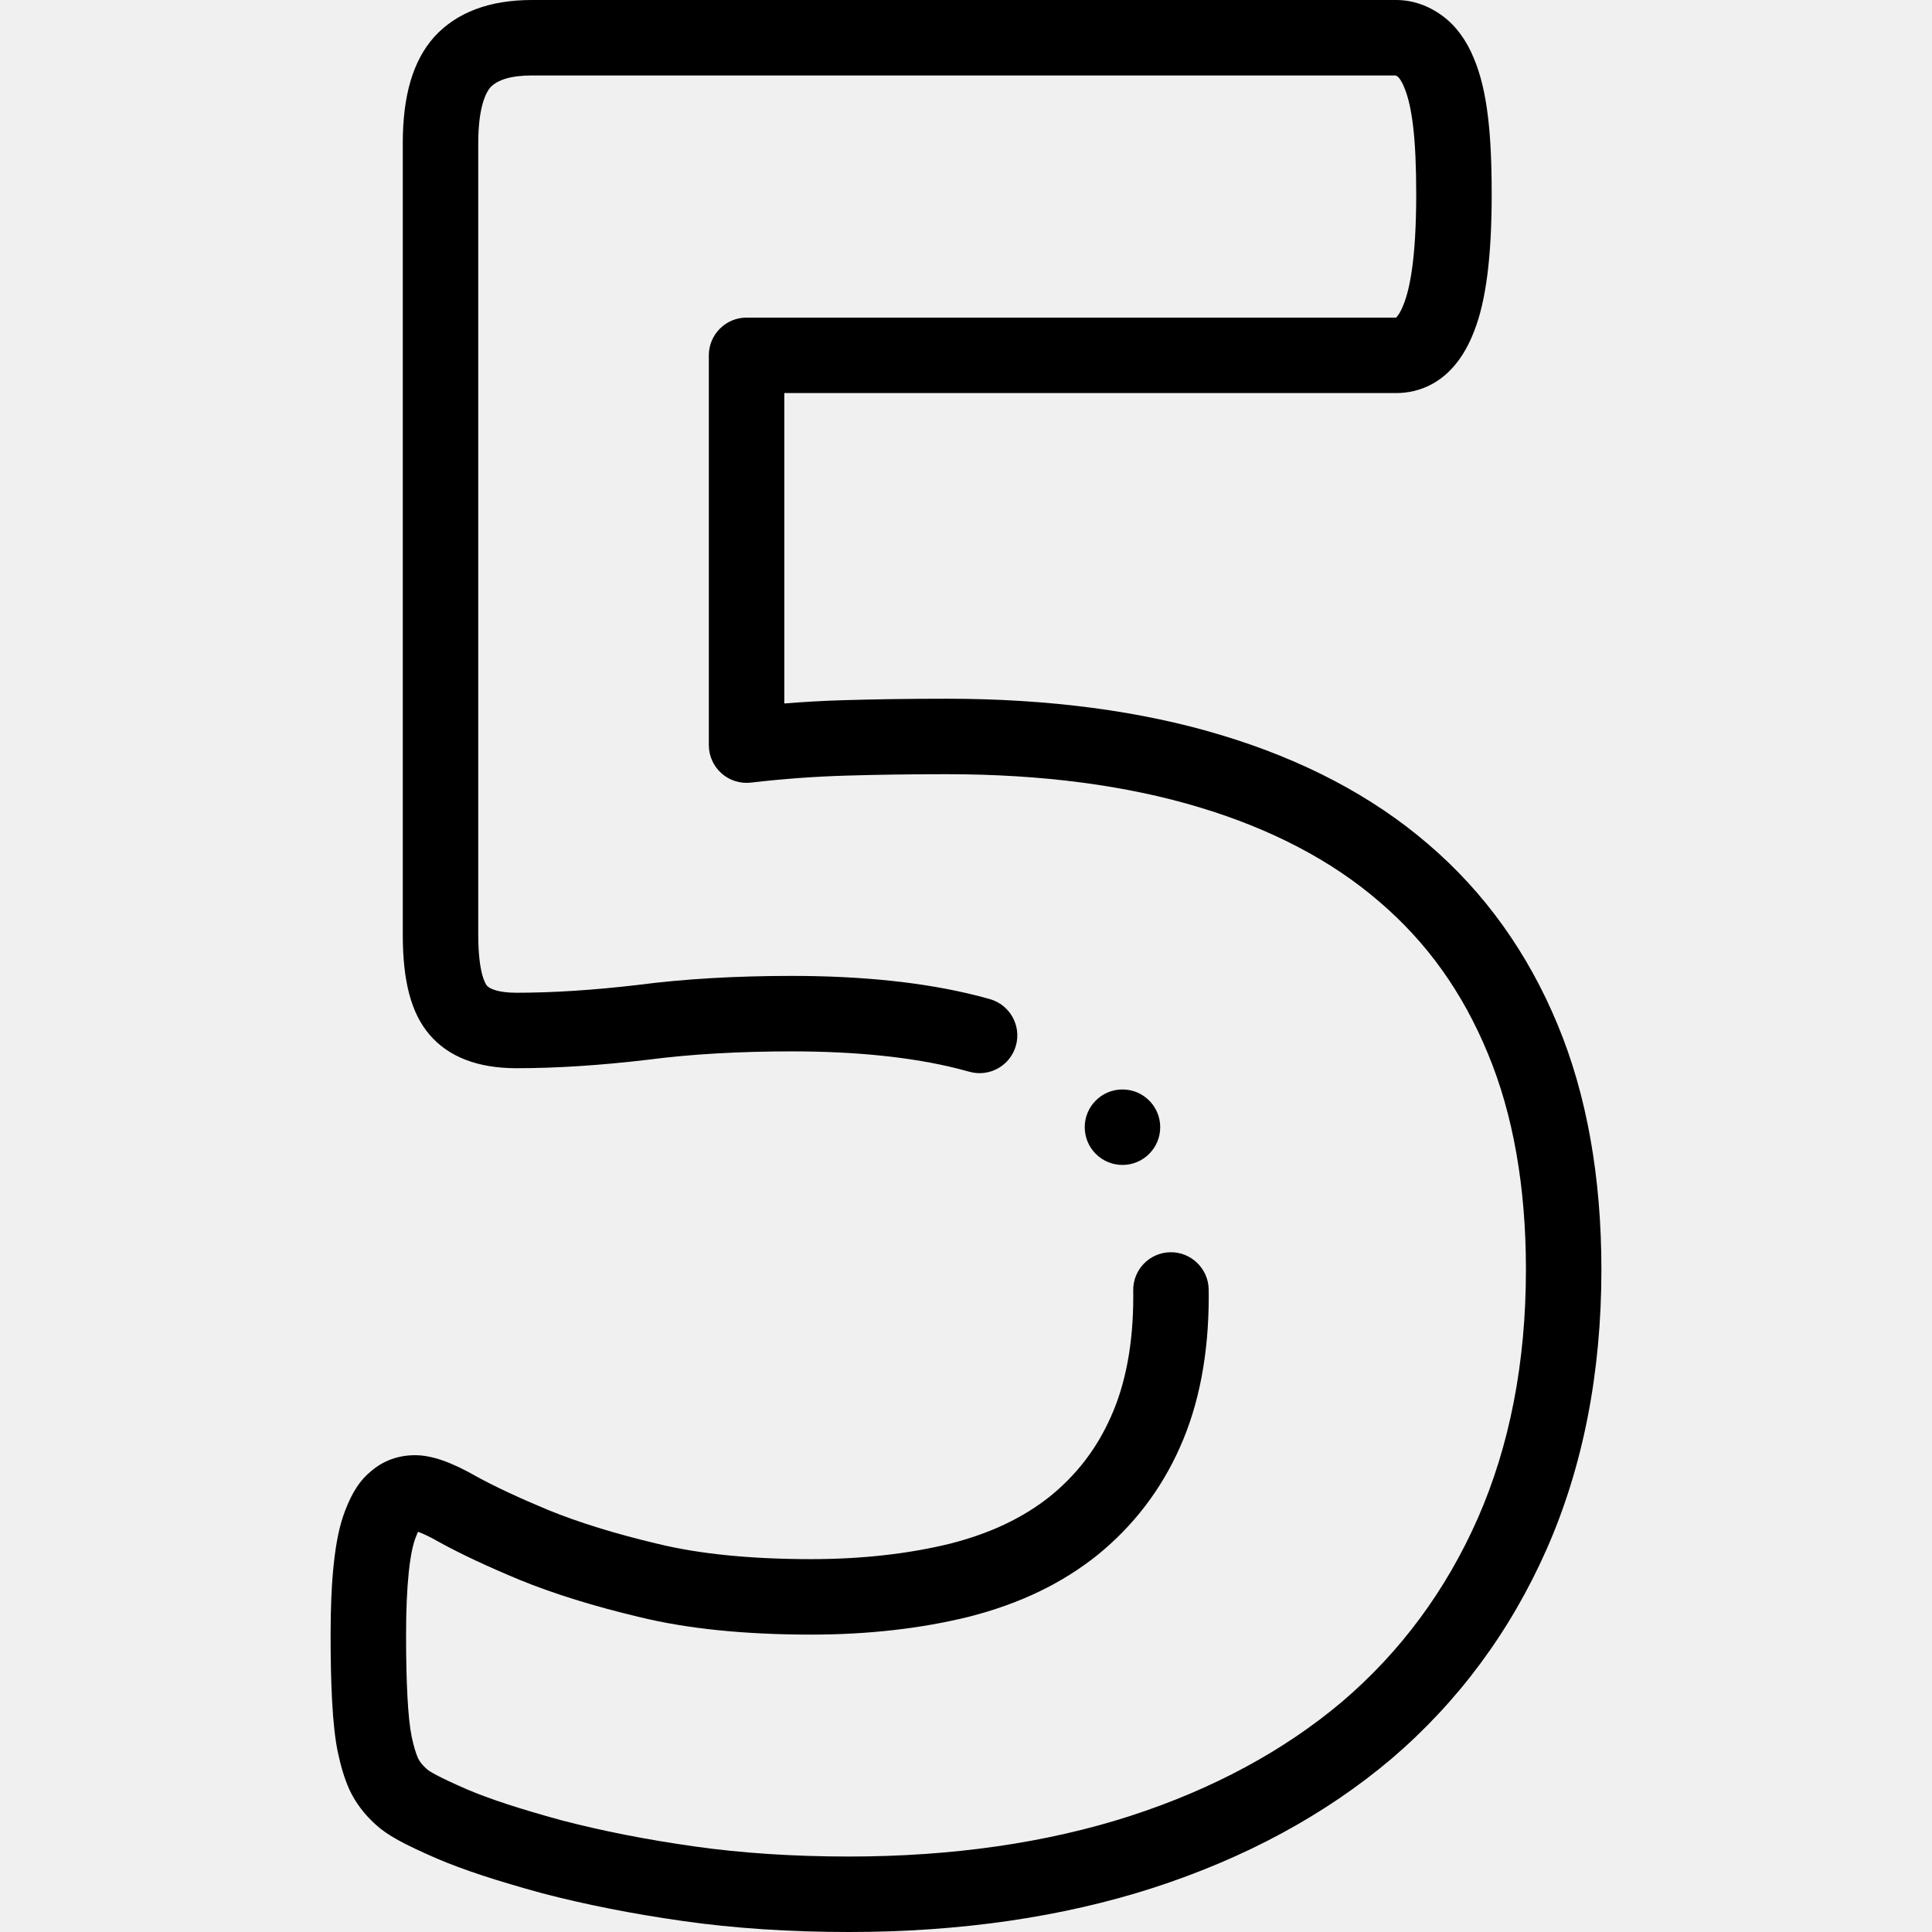
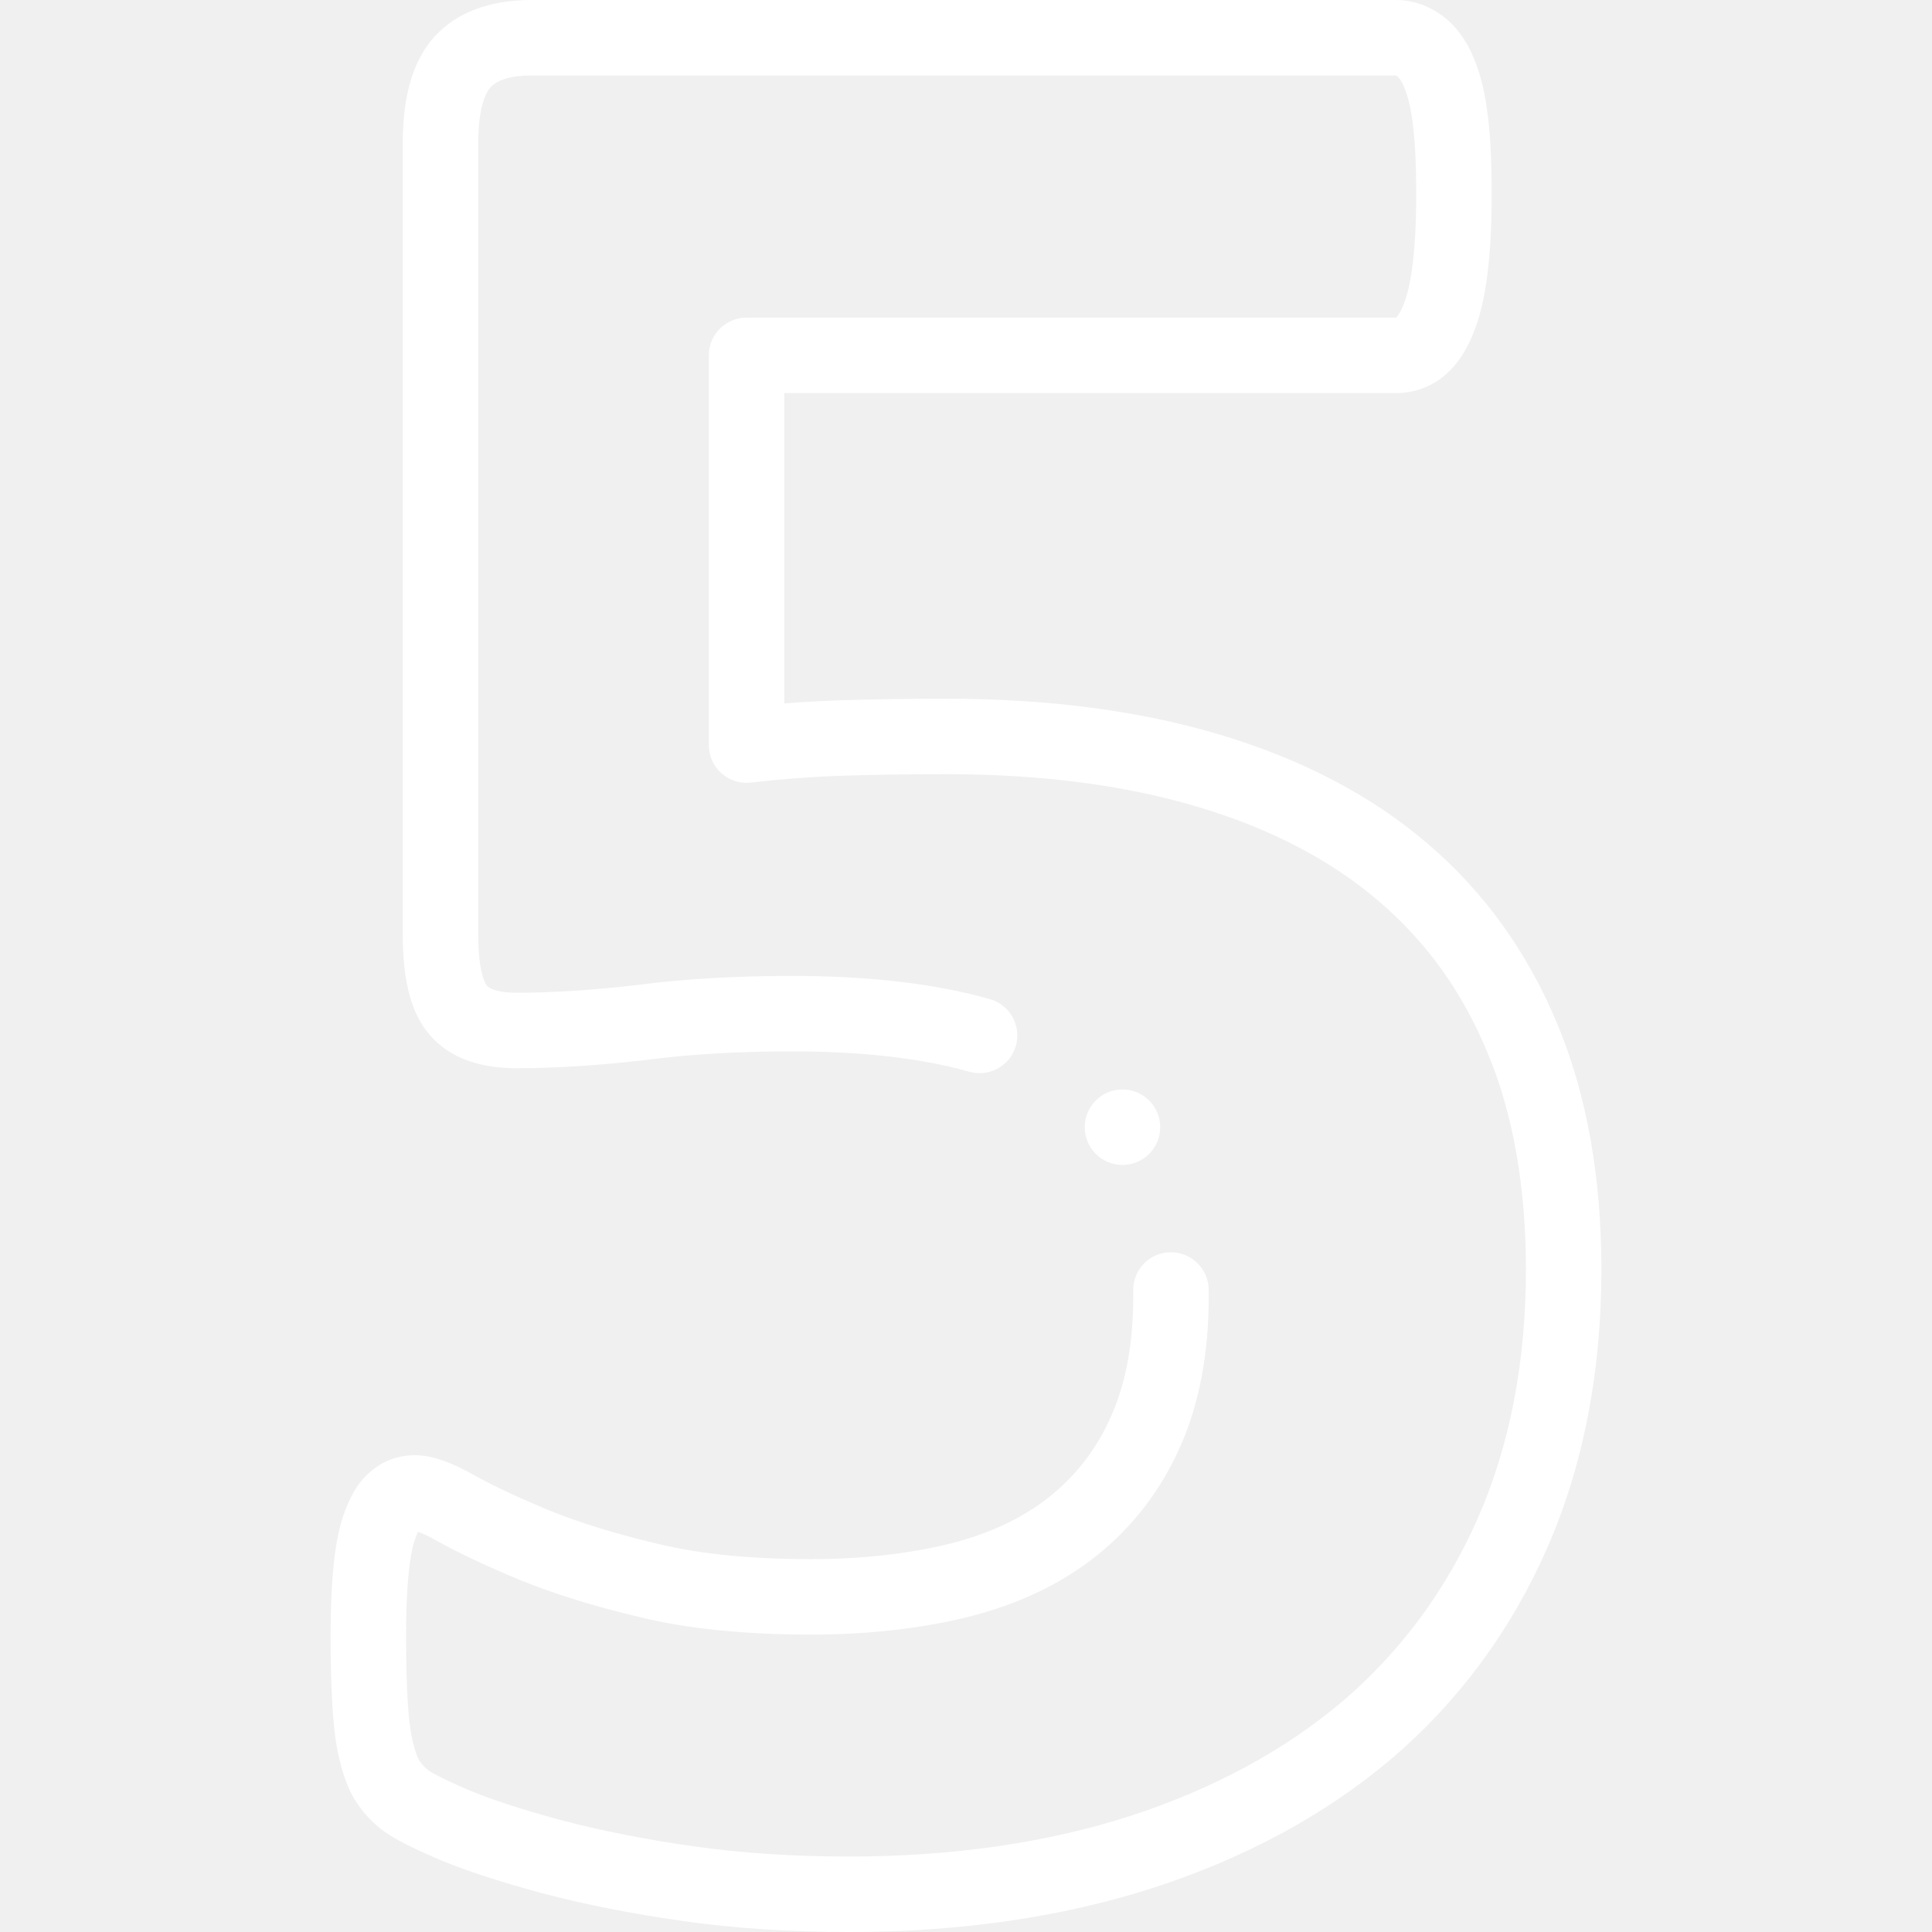
- <svg xmlns="http://www.w3.org/2000/svg" id="Layer_1" enable-background="new 0 0 512 512" height="512" viewBox="0 0 512 512" width="512">
+ <svg xmlns="http://www.w3.org/2000/svg" id="Layer_1" enable-background="new 0 0 512 512" height="512" viewBox="0 0 512 512" width="512" fill="white">
  <g>
    <g>
      <path d="m412.792 271.567c-7.864-19.04-19.43-35.161-34.344-47.886-14.705-12.661-33.182-22.388-54.901-28.903-21.12-6.376-45.562-9.608-72.647-9.608-9.545 0-18.742.13-27.331.386-5.215.154-10.471.445-15.721.87v-82.258h162.162c5.392 0 15.239-2.143 20.677-16.469 3.113-7.907 4.626-19.725 4.626-36.125 0-8.428-.306-14.922-.959-20.411-.729-6.27-1.954-11.394-3.746-15.659-1.934-4.793-4.79-8.678-8.265-11.241-3.738-2.789-8.001-4.263-12.334-4.263h-229.039c-11.265 0-19.973 3.286-25.881 9.767-.037.04-.073.08-.109.121-5.545 6.284-8.24 15.457-8.24 28.041v209.782c0 12.46 2.27 20.896 7.125 26.528 5.032 5.872 12.779 8.85 23.024 8.85 10.479 0 22.159-.753 34.714-2.237.04-.005.08-.01.119-.015 11.248-1.467 24.071-2.211 38.112-2.211 17.04 0 31.799 1.53 43.872 4.549 1.072.267 2.124.548 3.158.842 5.311 1.508 10.843-1.572 12.354-6.885 1.51-5.313-1.573-10.844-6.885-12.354-1.24-.353-2.501-.688-3.78-1.008-13.653-3.414-30.044-5.145-48.718-5.145-14.877 0-28.547.798-40.634 2.37-11.758 1.389-22.629 2.093-32.312 2.093-4.602 0-7.066-.963-7.857-1.886-.234-.272-2.292-2.964-2.292-13.492v-209.781c0-9.883 2.188-13.579 3.187-14.75 1.976-2.109 5.69-3.179 11.043-3.179h228.932c.075.032.254.122.56.352.222.175.943.997 1.613 2.672.024.062.049.122.075.183 1.046 2.474 1.833 5.928 2.34 10.294.553 4.648.822 10.561.822 18.074 0 17.054-1.767 25.093-3.25 28.835-.02.051-.04.102-.059.153-.941 2.494-1.776 3.379-2.03 3.605h-172.126c-5.523 0-10 4.478-10 10v103.297c0 2.855 1.221 5.575 3.354 7.473s4.979 2.791 7.813 2.459c8.343-.98 16.802-1.603 25.146-1.85 8.395-.25 17.391-.377 26.738-.377 25.126 0 47.623 2.945 66.884 8.76 19.03 5.709 35.05 14.089 47.649 24.938 12.692 10.829 22.137 24.023 28.884 40.359 6.684 16.063 10.073 35.323 10.073 57.244 0 24.526-4.305 46.725-12.795 65.977-8.376 18.993-20.44 35.298-35.823 48.433-15.423 13.05-34.368 23.273-56.292 30.381-22.104 7.125-47.159 10.738-74.467 10.738-14.761 0-28.616-.91-41.193-2.707-12.519-1.771-24.306-4.094-35.033-6.9-11.057-3.028-19.023-5.638-25.002-8.185-8.021-3.48-10.062-4.862-10.531-5.263-.073-.068-.148-.137-.224-.203-1.04-.917-1.775-1.833-2.246-2.795-.637-1.465-1.201-3.396-1.707-5.825-.49-2.45-.849-5.864-1.096-10.438-.244-4.509-.368-9.991-.368-16.294 0-6.596.239-12.207.71-16.681.542-5.154 1.272-7.813 1.79-9.134.017-.044.034-.089.051-.133.244-.65.455-1.138.626-1.496 1.027.363 2.818 1.125 5.558 2.701.054.031.109.062.165.092 5.58 3.069 12.689 6.403 21.183 9.932 9.047 3.7 19.801 7.035 31.888 9.895 12.534 3.066 27.793 4.622 45.354 4.622 15.066 0 29.175-1.601 41.935-4.757.032-.008.065-.016.097-.024 13.398-3.457 24.469-8.783 33.904-16.331 9.514-7.729 16.862-17.345 21.82-28.536 5.066-11.29 7.635-24.724 7.635-39.929 0-.642-.005-1.279-.016-1.915-.088-5.522-4.684-9.932-10.158-9.84-5.522.088-9.927 4.636-9.839 10.158.008.53.013 1.063.013 1.597 0 12.363-1.979 23.043-5.902 31.784-3.738 8.438-9.025 15.357-16.105 21.11-7.114 5.69-15.717 9.787-26.301 12.523-11.177 2.76-23.653 4.159-37.082 4.159-15.96 0-29.62-1.362-40.674-4.067-11.153-2.639-20.909-5.653-28.945-8.94-7.733-3.212-14.155-6.214-19.09-8.923-6.682-3.83-11.846-5.615-16.246-5.615-4.414 0-8.419 1.454-11.613 4.21-2.875 2.294-5.08 5.649-6.909 10.507-1.429 3.679-2.392 8.212-3.027 14.257-.552 5.237-.82 11.379-.82 18.774 0 6.662.133 12.508.397 17.373.303 5.616.766 9.836 1.471 13.358.839 4.03 1.816 7.228 3.076 10.06.029.065.059.131.089.195 1.612 3.426 3.983 6.544 7.047 9.27 2.852 2.628 7.258 5.059 16.192 8.936 6.903 2.94 15.698 5.837 27.675 9.116.036.01.071.019.107.028 11.484 3.008 24.051 5.487 37.337 7.367 13.496 1.929 28.303 2.907 44.007 2.907 29.395 0 56.514-3.938 80.621-11.709 24.425-7.918 45.641-19.405 63.092-34.172 17.72-15.131 31.571-33.837 41.169-55.602 9.619-21.812 14.496-46.724 14.496-74.047 0-24.571-3.906-46.415-11.597-64.903z" />
      <path d="m307.469 298.72c0-5.522-4.477-10-10-10h-.007c-5.523 0-9.996 4.478-9.996 10s4.48 10 10.003 10 10-4.478 10-10z" />
    </g>
  </g>
</svg>
